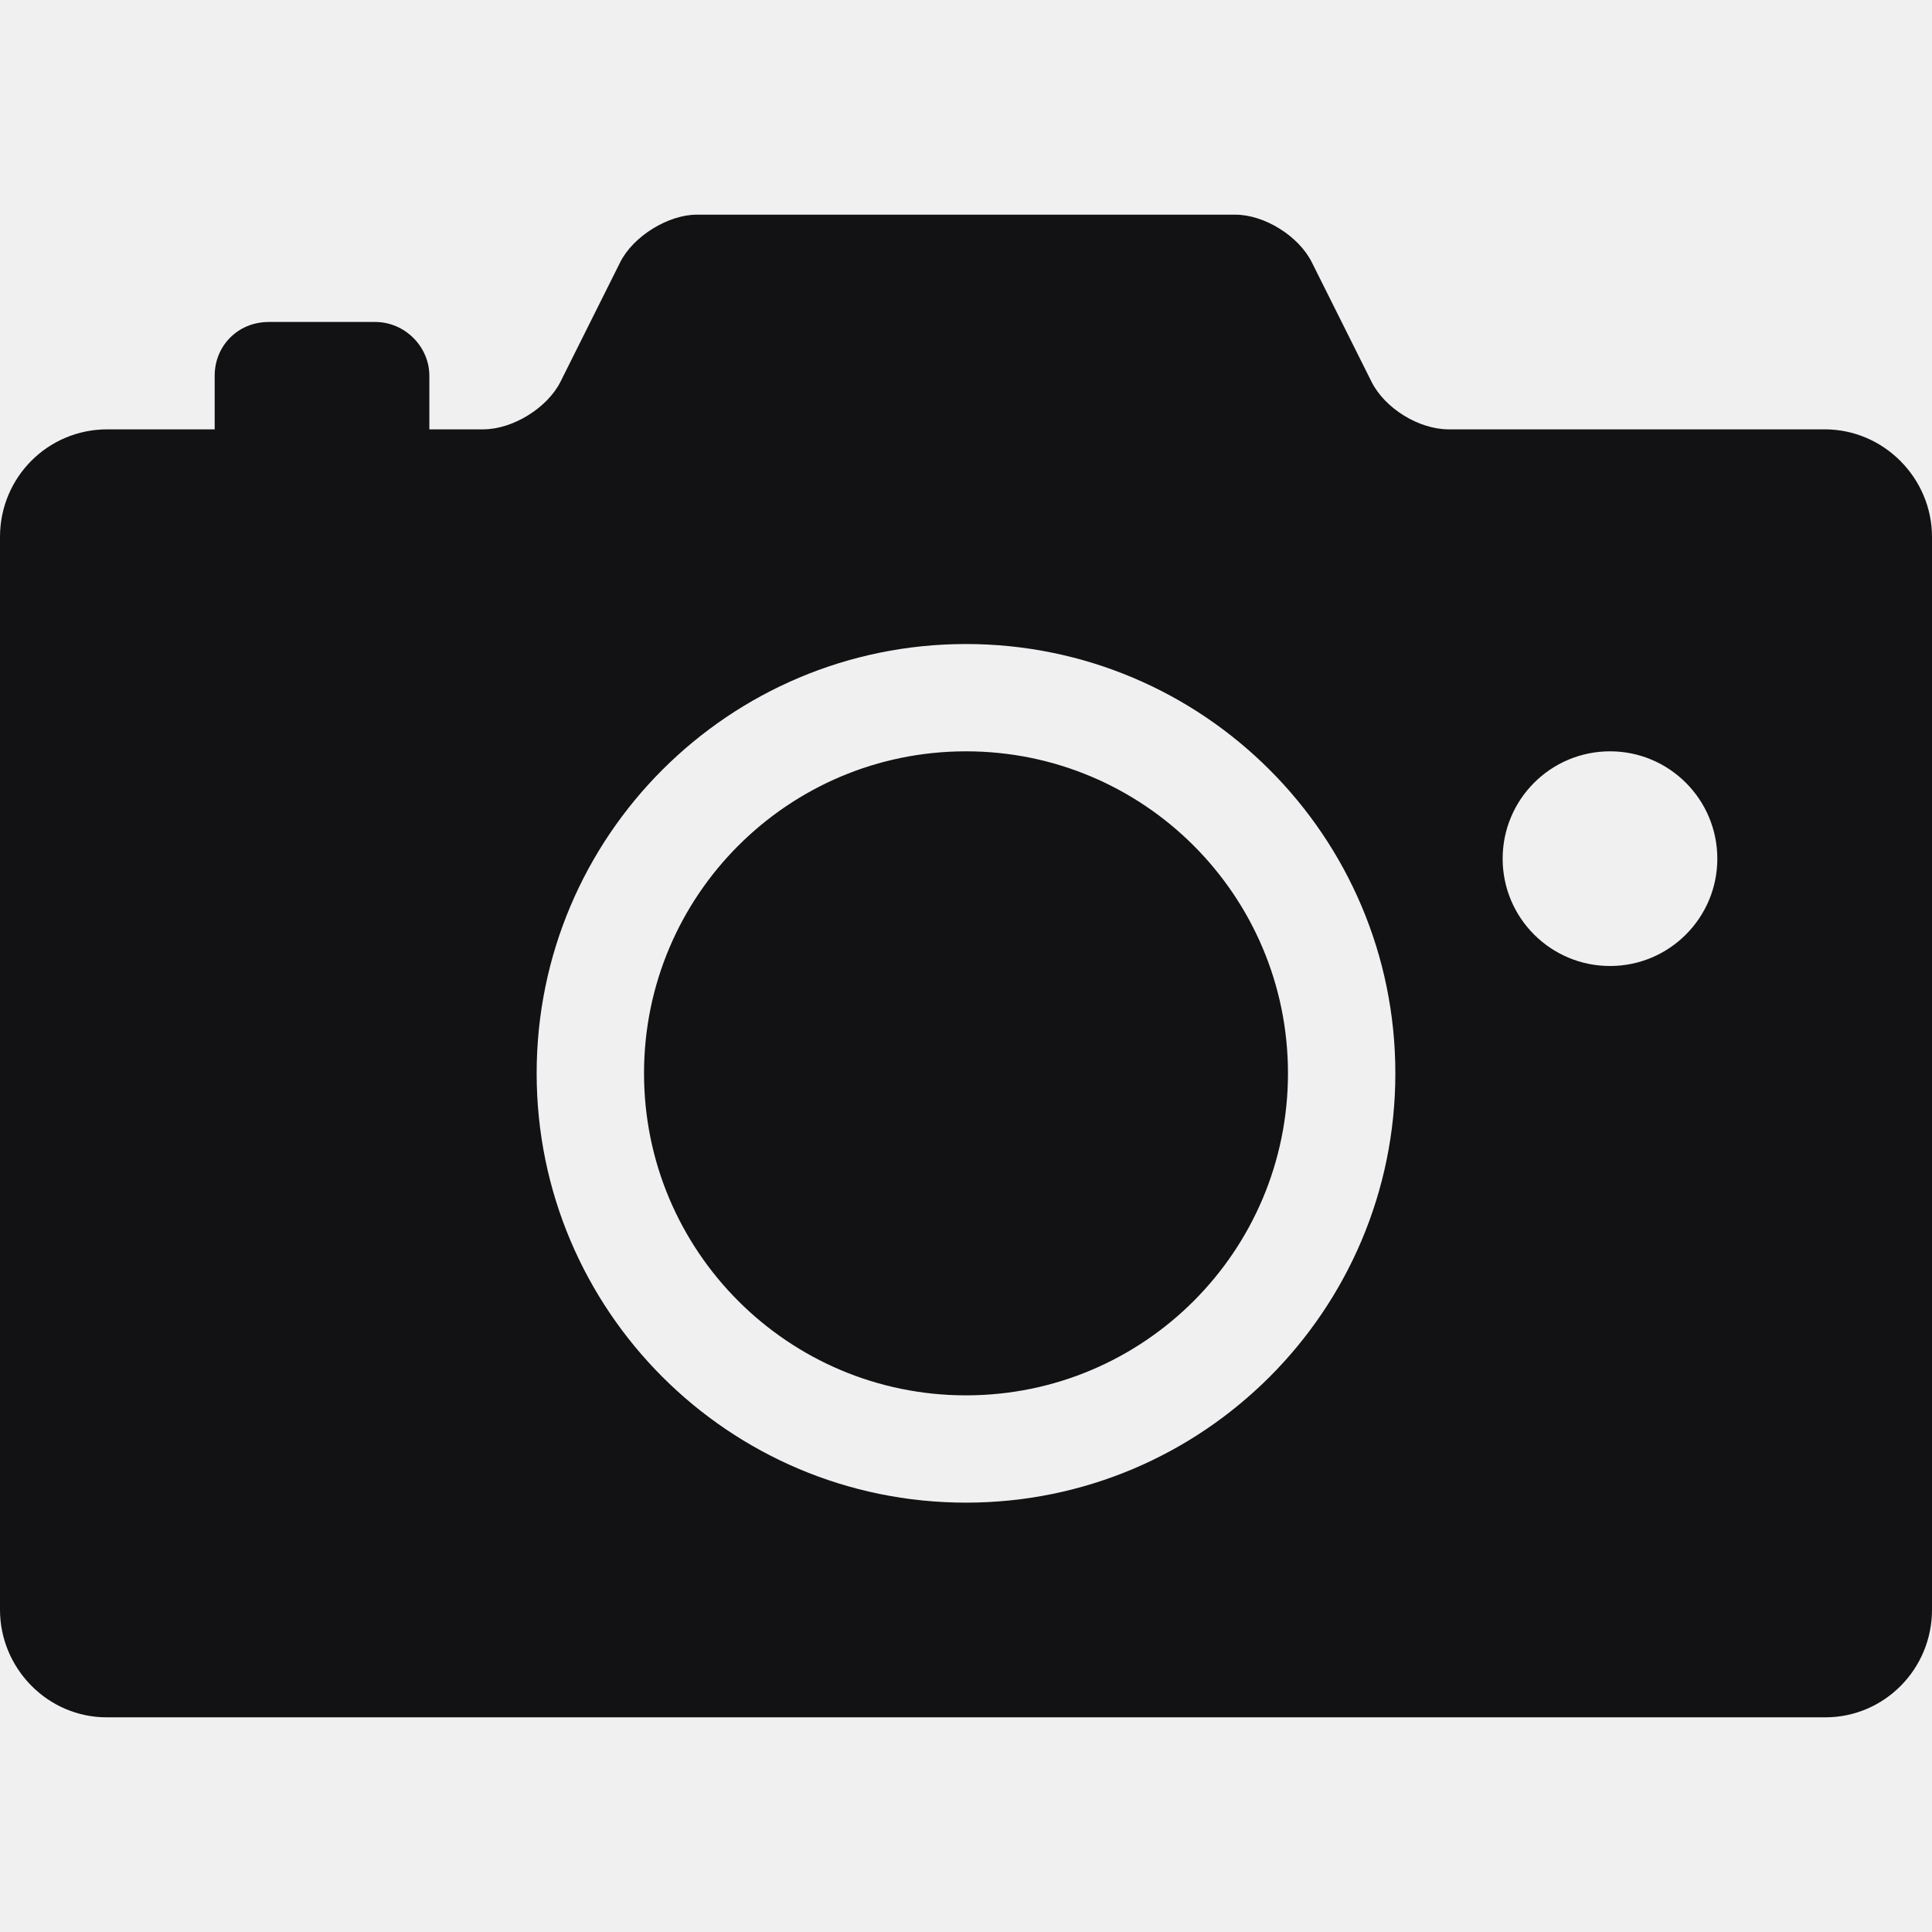
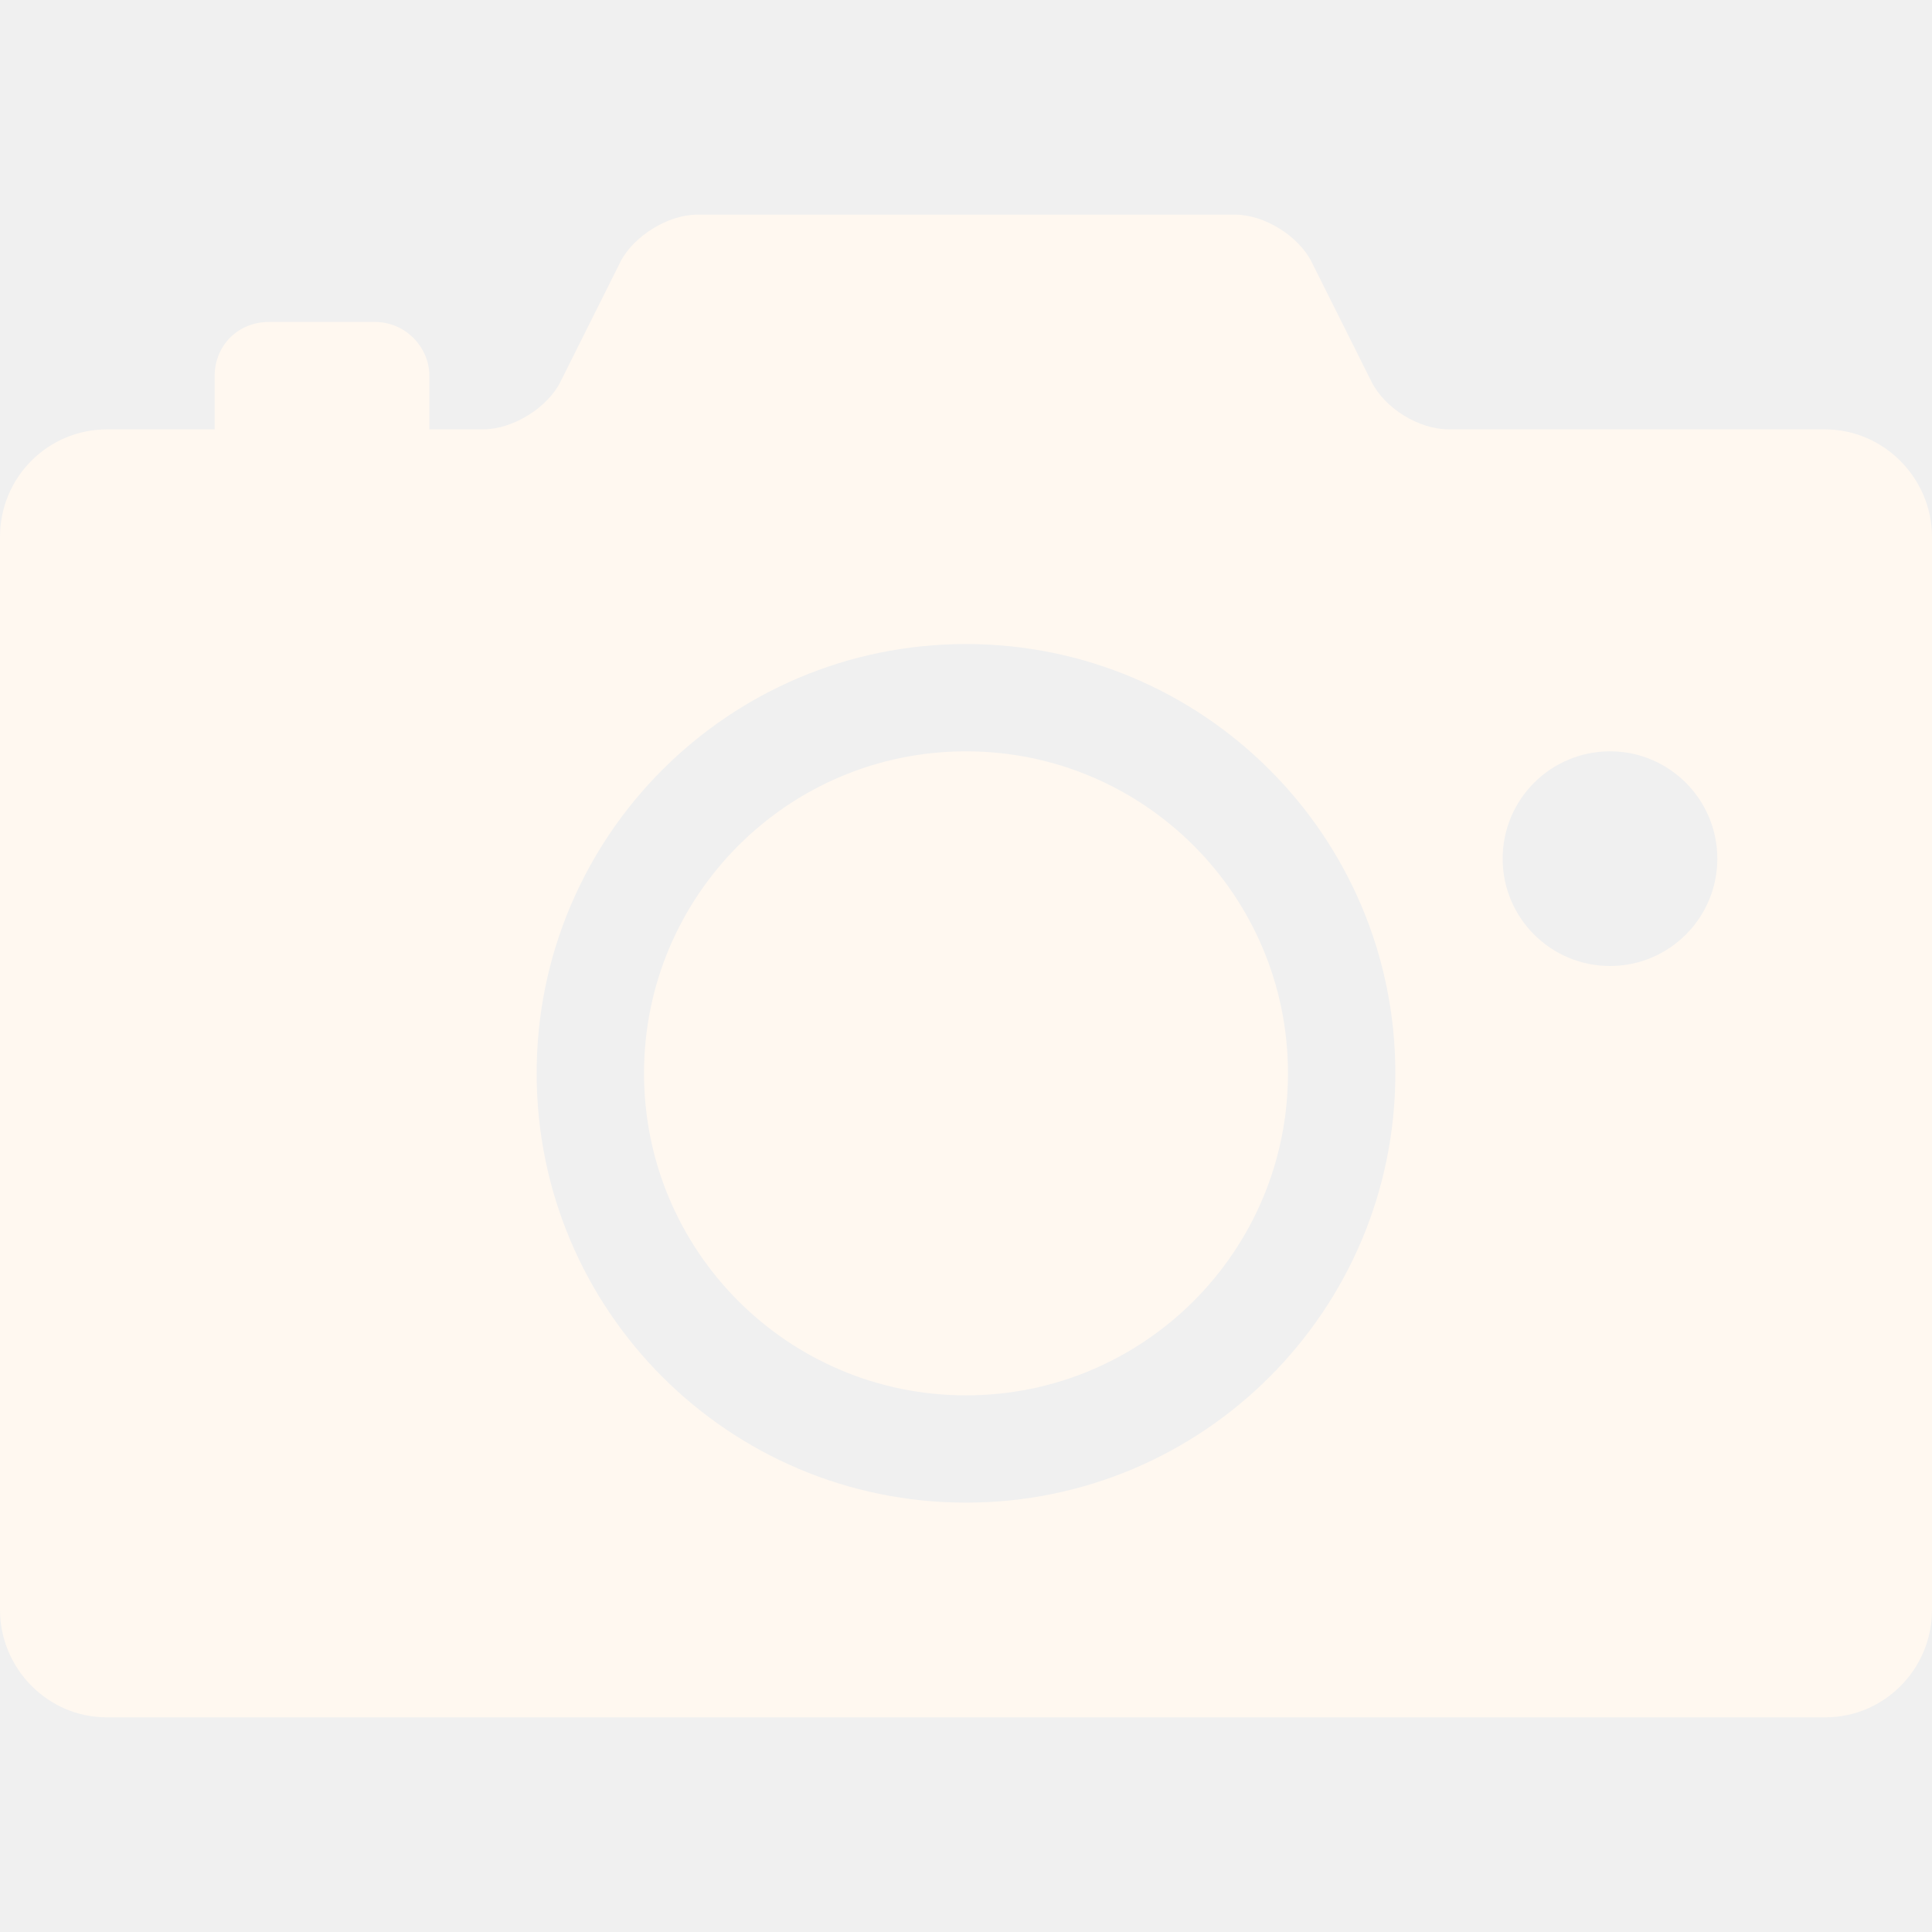
<svg xmlns="http://www.w3.org/2000/svg" width="26" height="26" viewBox="0 0 26 26" fill="none">
  <g clip-path="url(#clip0_203_6)">
-     <path fill-rule="evenodd" clip-rule="evenodd" d="M0 7.226C0 6.426 0.641 5.778 1.444 5.778H6.503C6.9 5.778 7.366 5.49 7.543 5.137L8.346 3.53C8.523 3.176 8.996 2.889 9.376 2.889H16.624C17.016 2.889 17.477 3.176 17.654 3.53L18.457 5.137C18.634 5.491 19.088 5.778 19.497 5.778H24.556C25.353 5.778 26 6.436 26 7.226V21.663C26 22.463 25.357 23.111 24.565 23.111H1.435C0.642 23.111 0 22.453 0 21.663V7.226ZM13 20.222C16.191 20.222 18.778 17.635 18.778 14.444C18.778 11.254 16.191 8.667 13 8.667C9.809 8.667 7.222 11.254 7.222 14.444C7.222 17.635 9.809 20.222 13 20.222ZM13 18.778C15.393 18.778 17.333 16.838 17.333 14.444C17.333 12.051 15.393 10.111 13 10.111C10.607 10.111 8.667 12.051 8.667 14.444C8.667 16.838 10.607 18.778 13 18.778ZM21.667 13C22.464 13 23.111 12.353 23.111 11.556C23.111 10.758 22.464 10.111 21.667 10.111C20.869 10.111 20.222 10.758 20.222 11.556C20.222 12.353 20.869 13 21.667 13ZM2.889 5.056C2.889 4.657 3.198 4.333 3.618 4.333H5.049C5.451 4.333 5.778 4.668 5.778 5.056V5.778H2.889V5.056Z" fill="#121113" />
+     <path fill-rule="evenodd" clip-rule="evenodd" d="M0 7.226C0 6.426 0.641 5.778 1.444 5.778H6.503C6.9 5.778 7.366 5.49 7.543 5.137L8.346 3.53C8.523 3.176 8.996 2.889 9.376 2.889H16.624C17.016 2.889 17.477 3.176 17.654 3.53L18.457 5.137C18.634 5.491 19.088 5.778 19.497 5.778H24.556C25.353 5.778 26 6.436 26 7.226V21.663C26 22.463 25.357 23.111 24.565 23.111H1.435C0.642 23.111 0 22.453 0 21.663V7.226ZM13 20.222C16.191 20.222 18.778 17.635 18.778 14.444C18.778 11.254 16.191 8.667 13 8.667C9.809 8.667 7.222 11.254 7.222 14.444C7.222 17.635 9.809 20.222 13 20.222ZM13 18.778C15.393 18.778 17.333 16.838 17.333 14.444C17.333 12.051 15.393 10.111 13 10.111C10.607 10.111 8.667 12.051 8.667 14.444C8.667 16.838 10.607 18.778 13 18.778ZM21.667 13C22.464 13 23.111 12.353 23.111 11.556C23.111 10.758 22.464 10.111 21.667 10.111C20.869 10.111 20.222 10.758 20.222 11.556C20.222 12.353 20.869 13 21.667 13ZM2.889 5.056C2.889 4.657 3.198 4.333 3.618 4.333H5.049C5.451 4.333 5.778 4.668 5.778 5.056V5.778H2.889V5.056Z" fill="#FFF8F0" />
  </g>
  <defs>
    <clipPath id="clip0_203_6">
      <rect width="26" height="26" fill="white" />
    </clipPath>
  </defs>
</svg>
